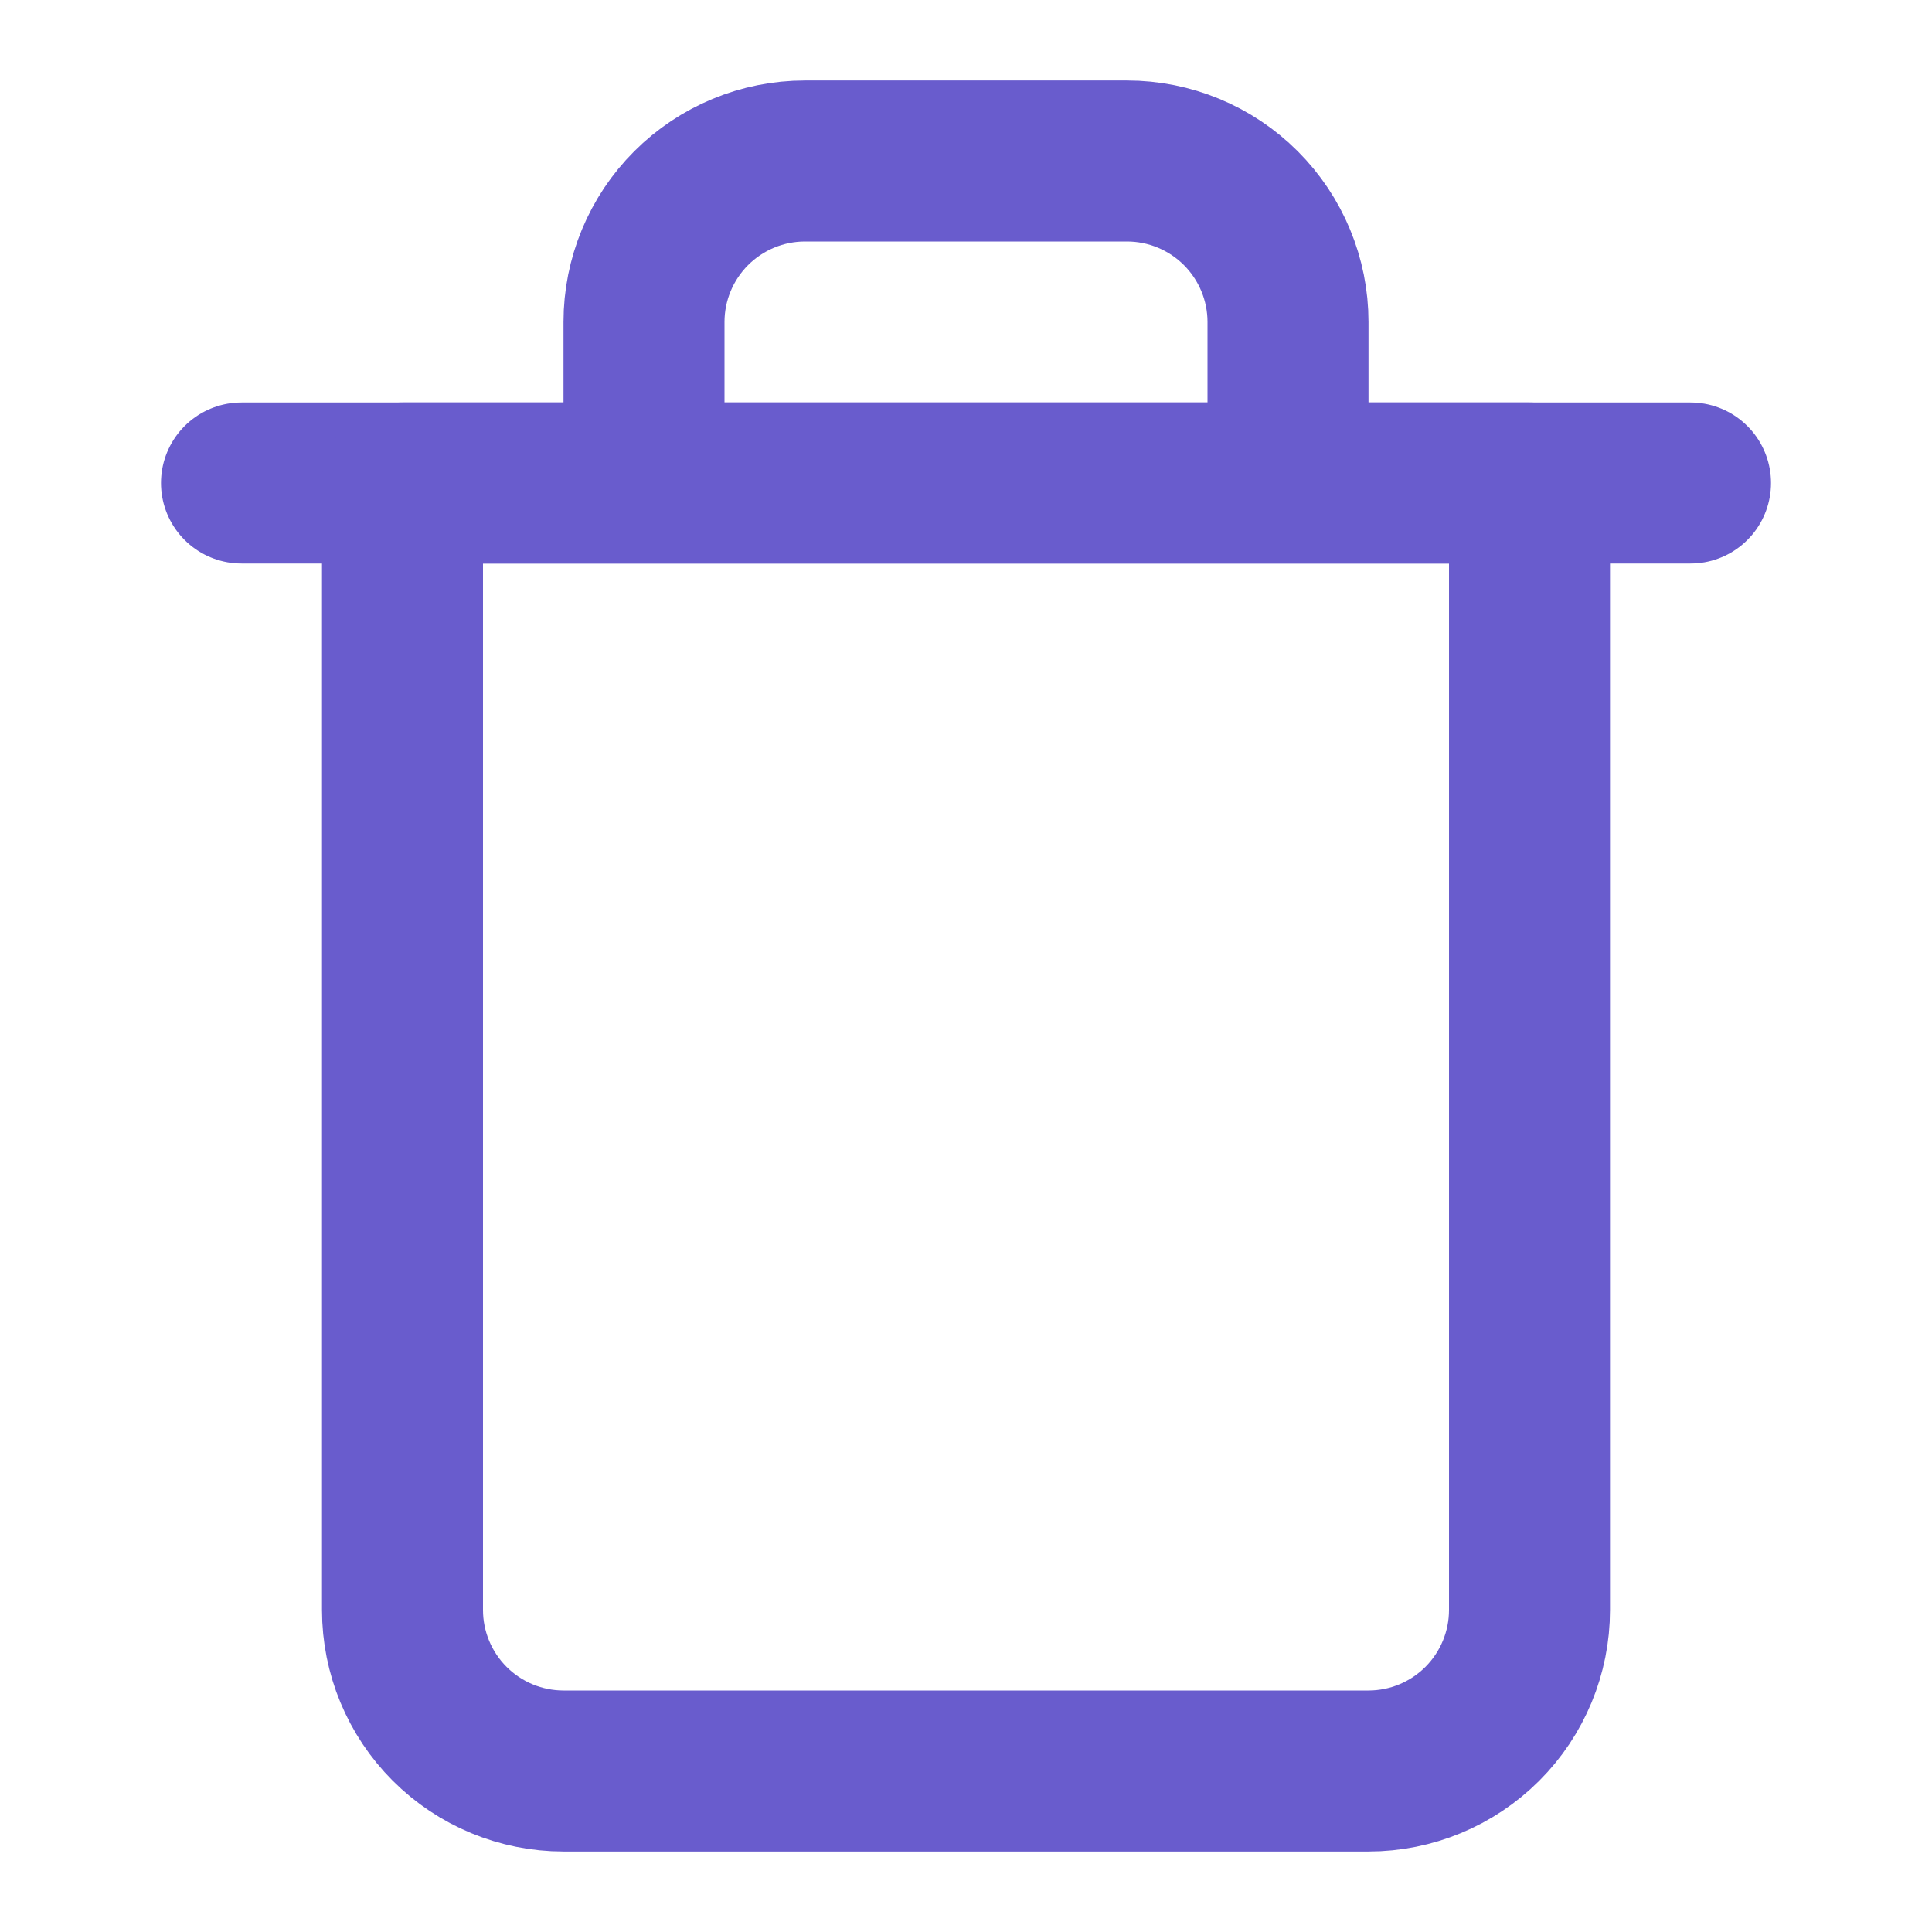
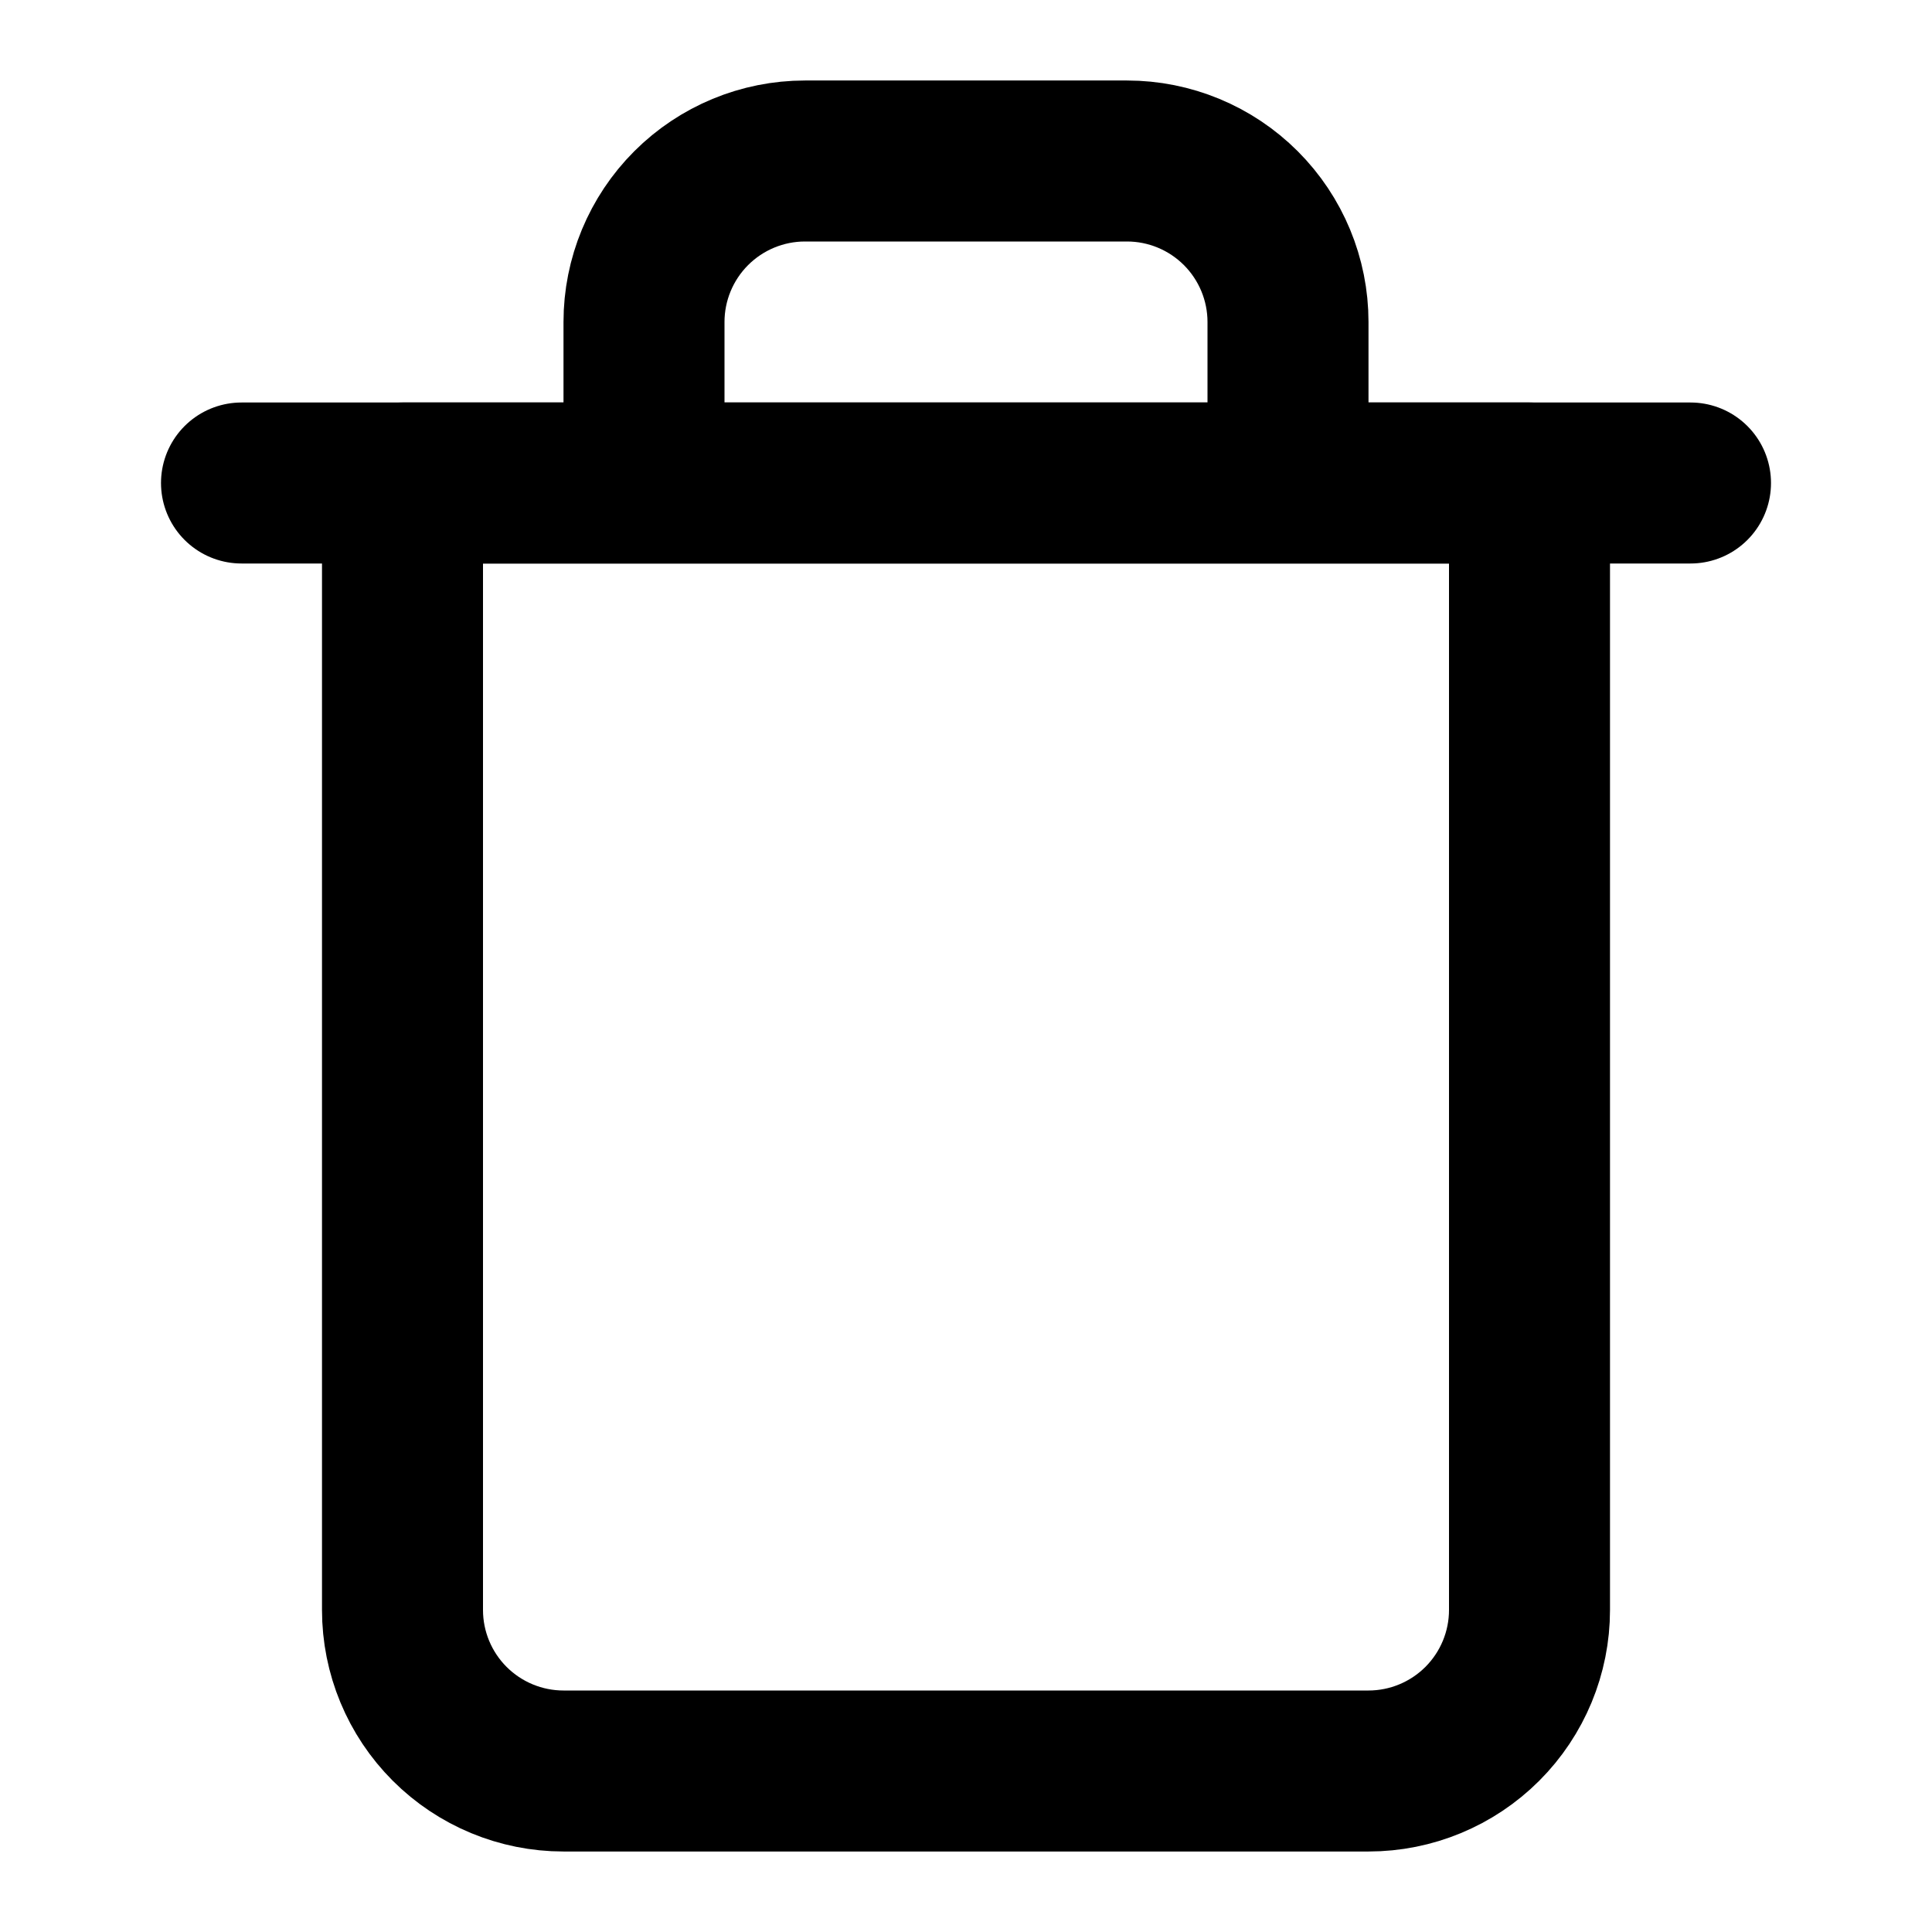
<svg xmlns="http://www.w3.org/2000/svg" width="24" height="24" viewBox="0 0 24 24" fill="none">
-   <path d="M3 6H5H21" stroke="#695CCD" stroke-width="2" stroke-linecap="round" stroke-linejoin="round" />
-   <path d="M8 6V4C8 3.47 8.211 2.961 8.586 2.586C8.961 2.211 9.47 2 10 2H14C14.53 2 15.039 2.211 15.414 2.586C15.789 2.961 16 3.47 16 4V6M19 6V20C19 20.53 18.789 21.039 18.414 21.414C18.039 21.789 17.53 22 17 22H7C6.47 22 5.961 21.789 5.586 21.414C5.211 21.039 5 20.53 5 20V6H19Z" stroke="#695CCD" stroke-width="2" stroke-linecap="round" stroke-linejoin="round" />
+   <path d="M3 6H5H21" stroke="currentColor" stroke-width="2" stroke-linecap="round" stroke-linejoin="round" />
+   <path d="M8 6V4C8 3.47 8.211 2.961 8.586 2.586C8.961 2.211 9.47 2 10 2H14C14.53 2 15.039 2.211 15.414 2.586C15.789 2.961 16 3.47 16 4V6M19 6V20C19 20.53 18.789 21.039 18.414 21.414C18.039 21.789 17.53 22 17 22H7C6.47 22 5.961 21.789 5.586 21.414C5.211 21.039 5 20.53 5 20V6H19Z" stroke="currentColor" stroke-width="2" stroke-linecap="round" stroke-linejoin="round" />
</svg>
